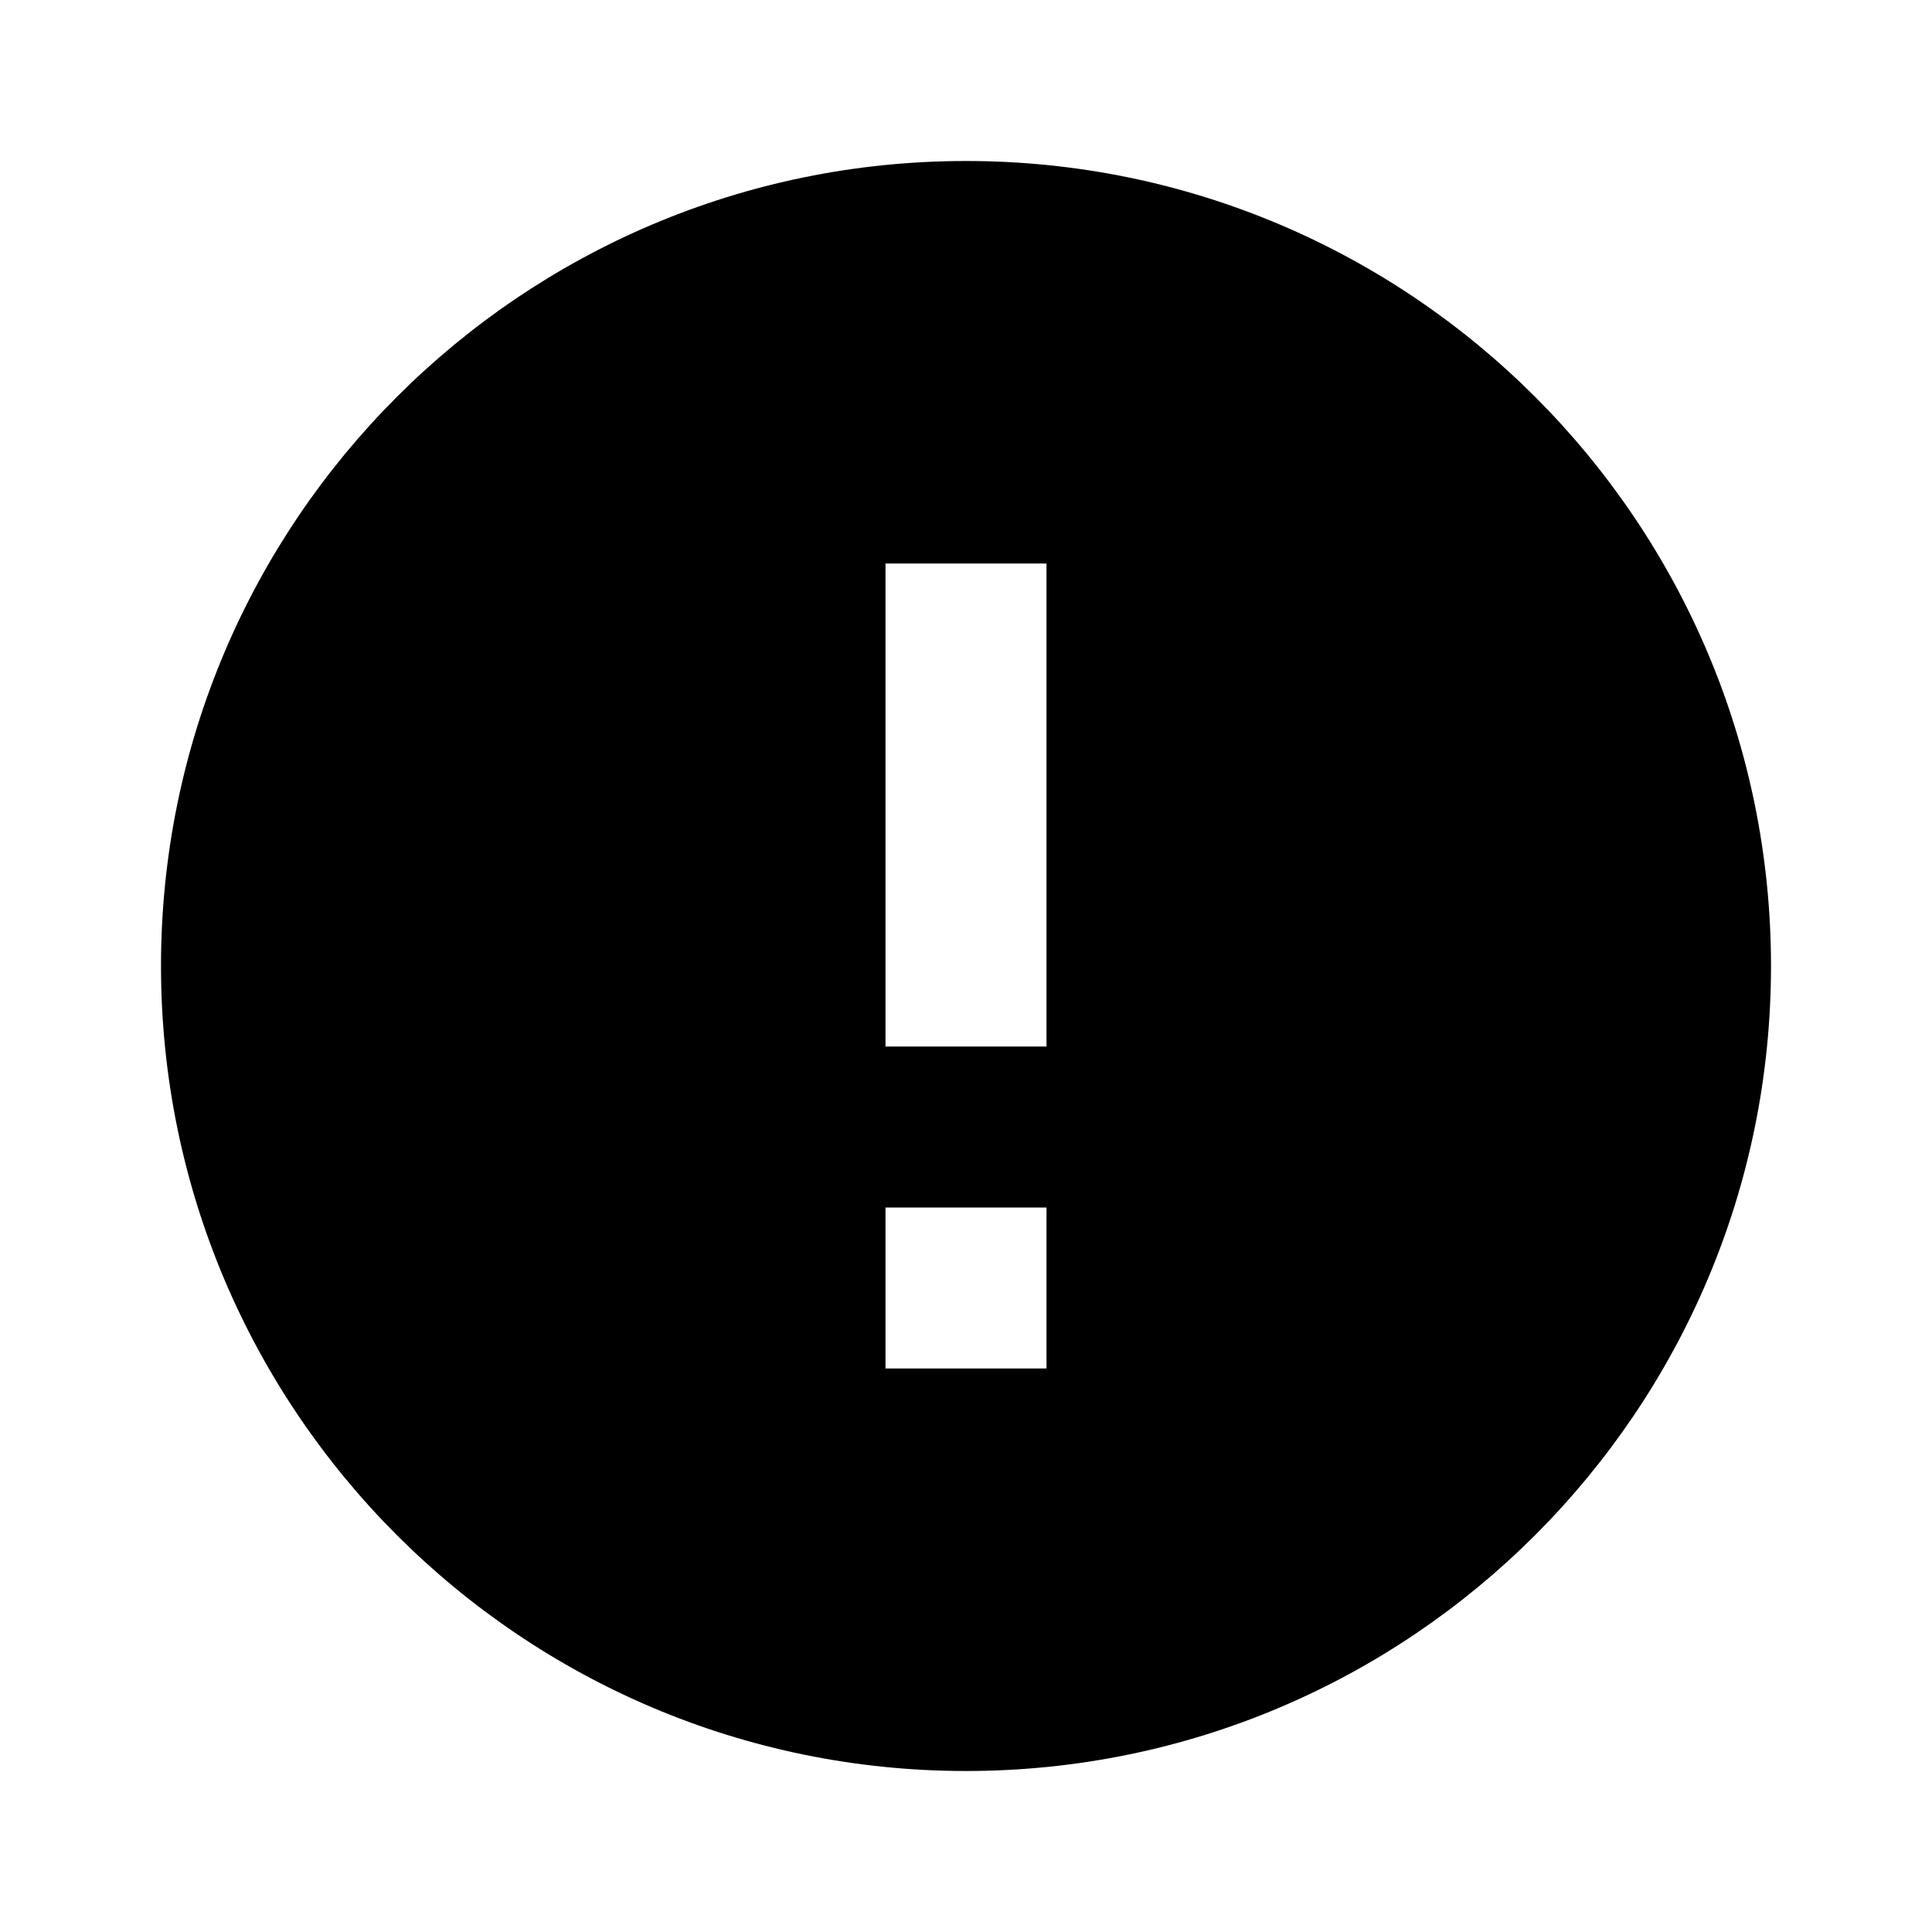
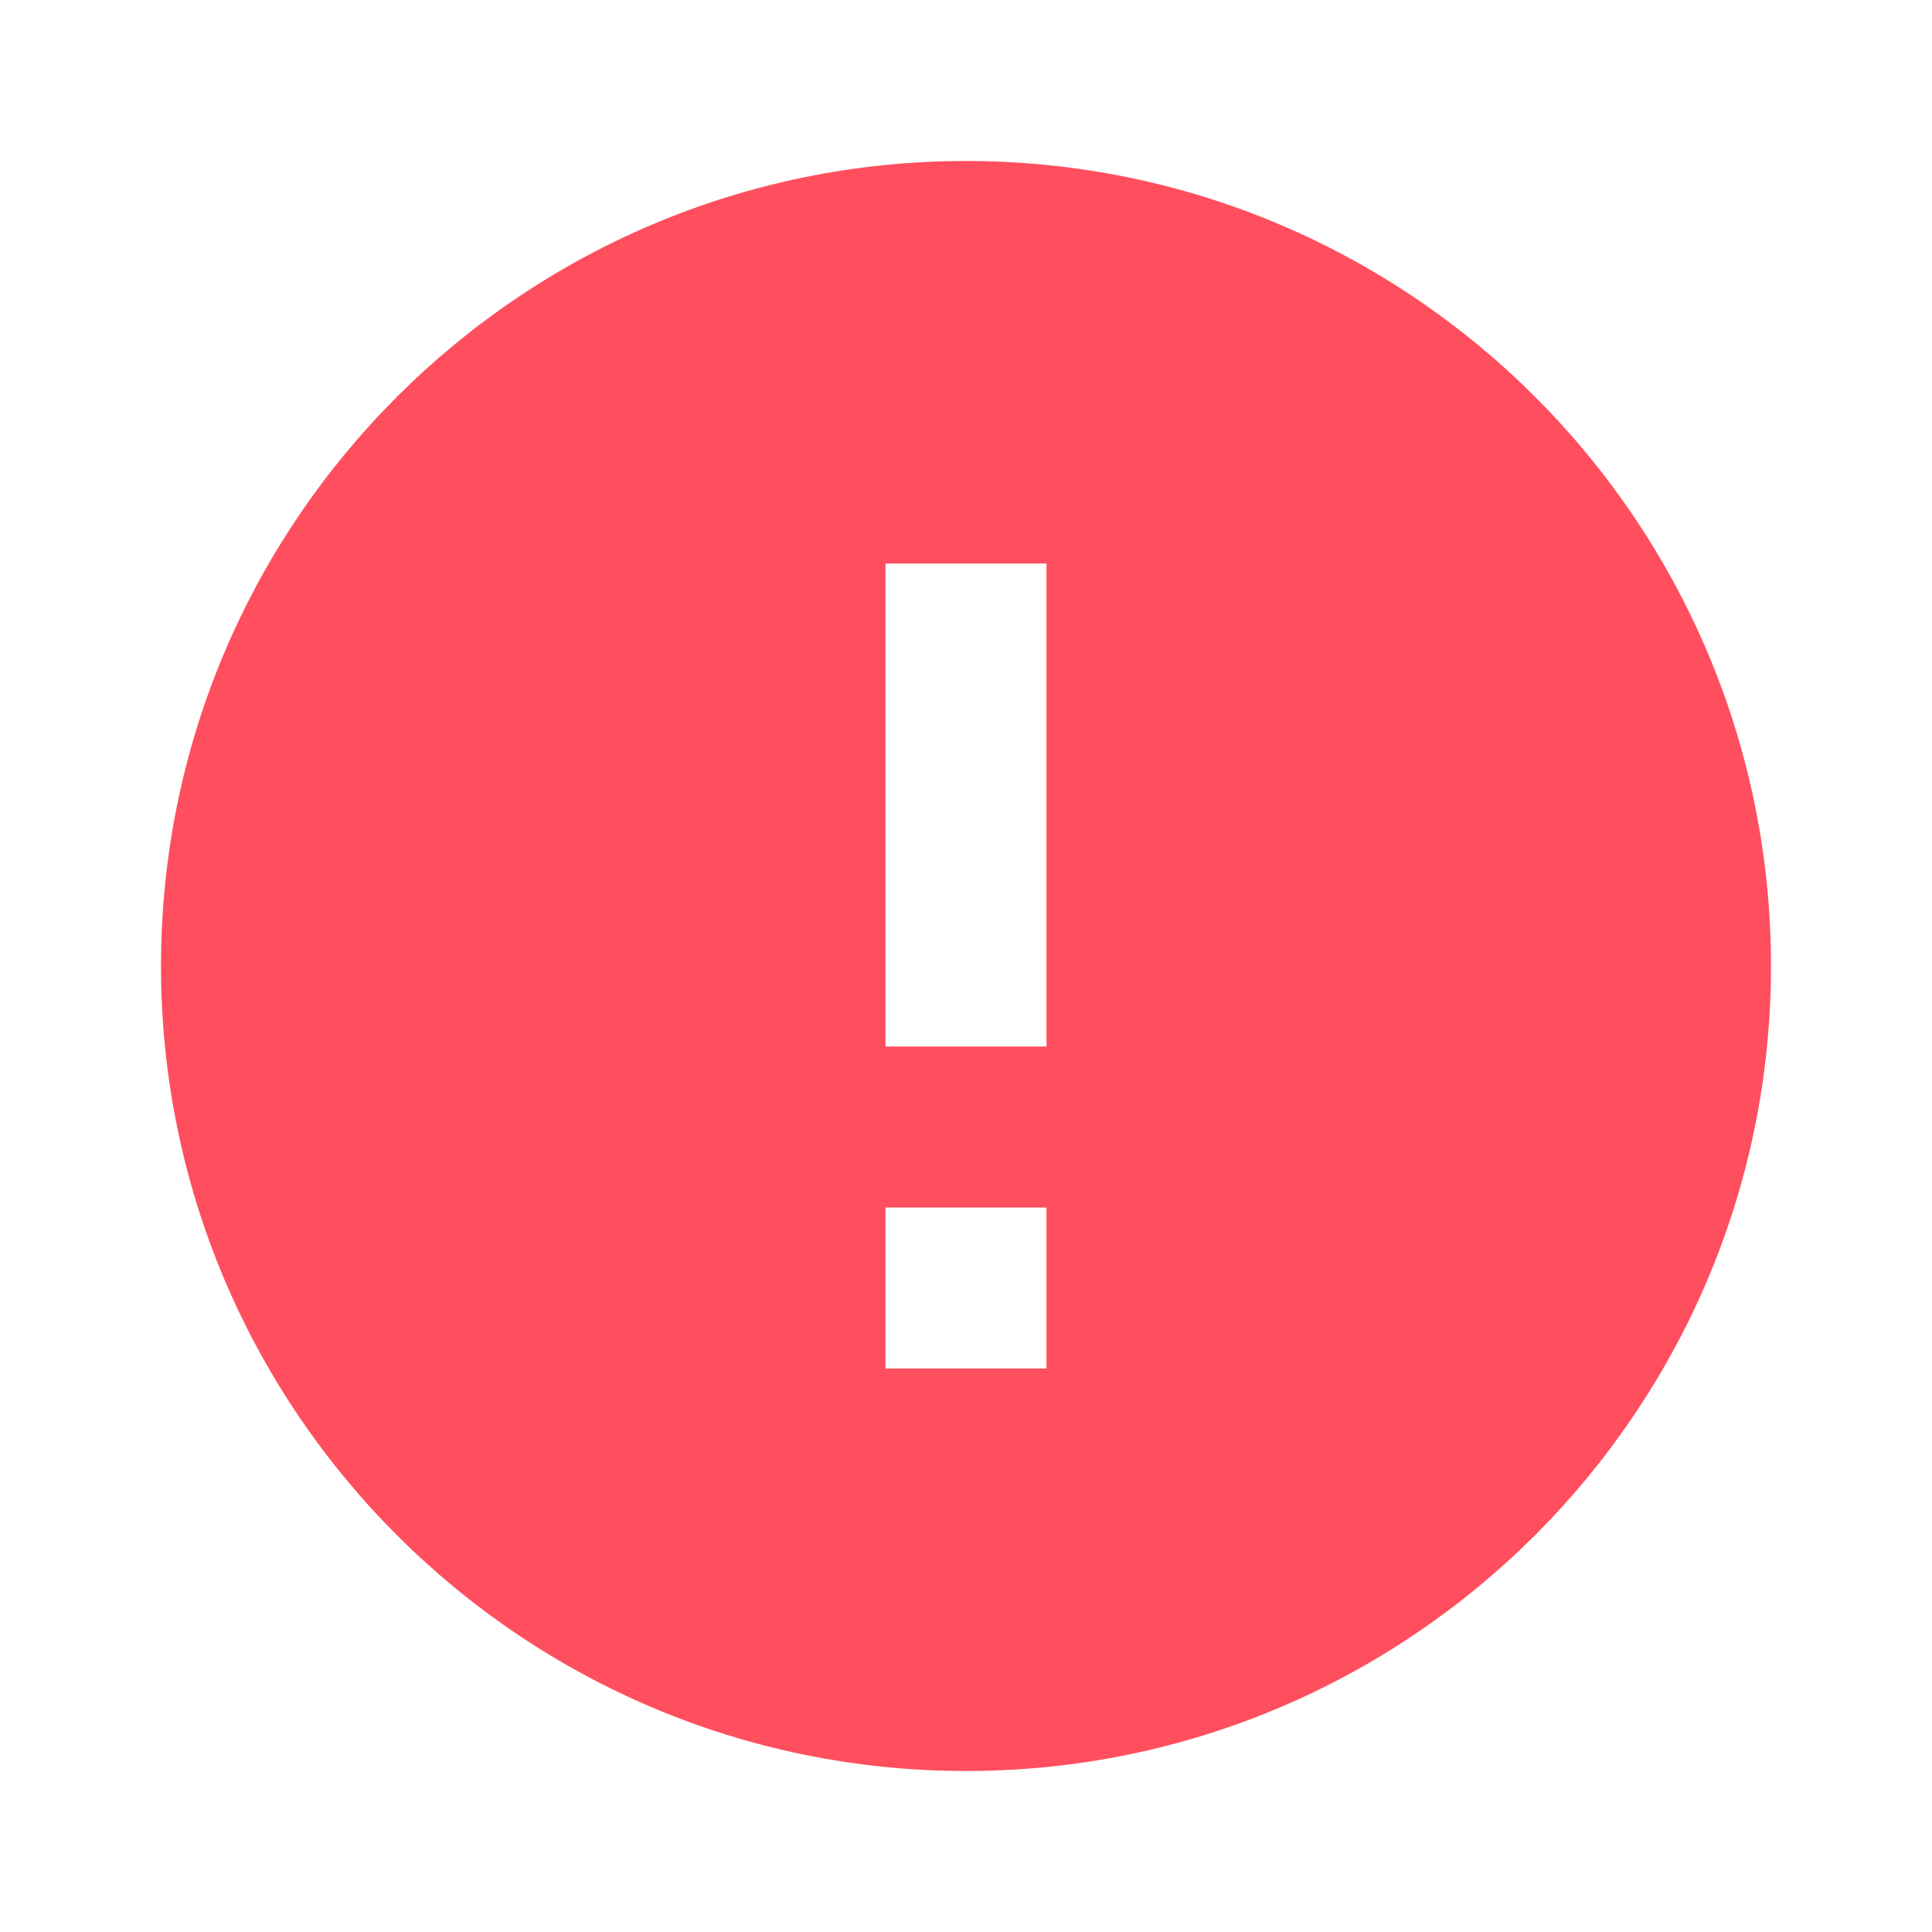
- <svg xmlns="http://www.w3.org/2000/svg" height="24" viewBox="0 0 24 24" width="24">
-   <path d="M0 0h24v24H0z" fill="none" />
-   <path d="M12 2C6.48 2 2 6.48 2 12s4.48 10 10 10 10-4.48 10-10S17.52 2 12 2zm1 15h-2v-2h2v2zm0-4h-2V7h2v6z" />
+ <svg xmlns="http://www.w3.org/2000/svg" height="24" width="24">
+   <rect id="backgroundrect" width="100%" height="100%" x="0" y="0" fill="none" stroke="none" />
+   <g class="currentLayer" style="">
+     <path d="M0 0h24v24H0z" fill="none" id="svg_1" />
+     <path d="M12,2 C6.48,2 2,6.48 2,12 s4.48,10 10,10 s10,-4.48 10,-10 S17.52,2 12,2 zm1,15 h-2 v-2 h2 v2 zm0,-4 h-2 V7 h2 v6 z" id="svg_2" class="selected" fill-opacity="1" fill="#ff4f5e" />
+   </g>
</svg>
